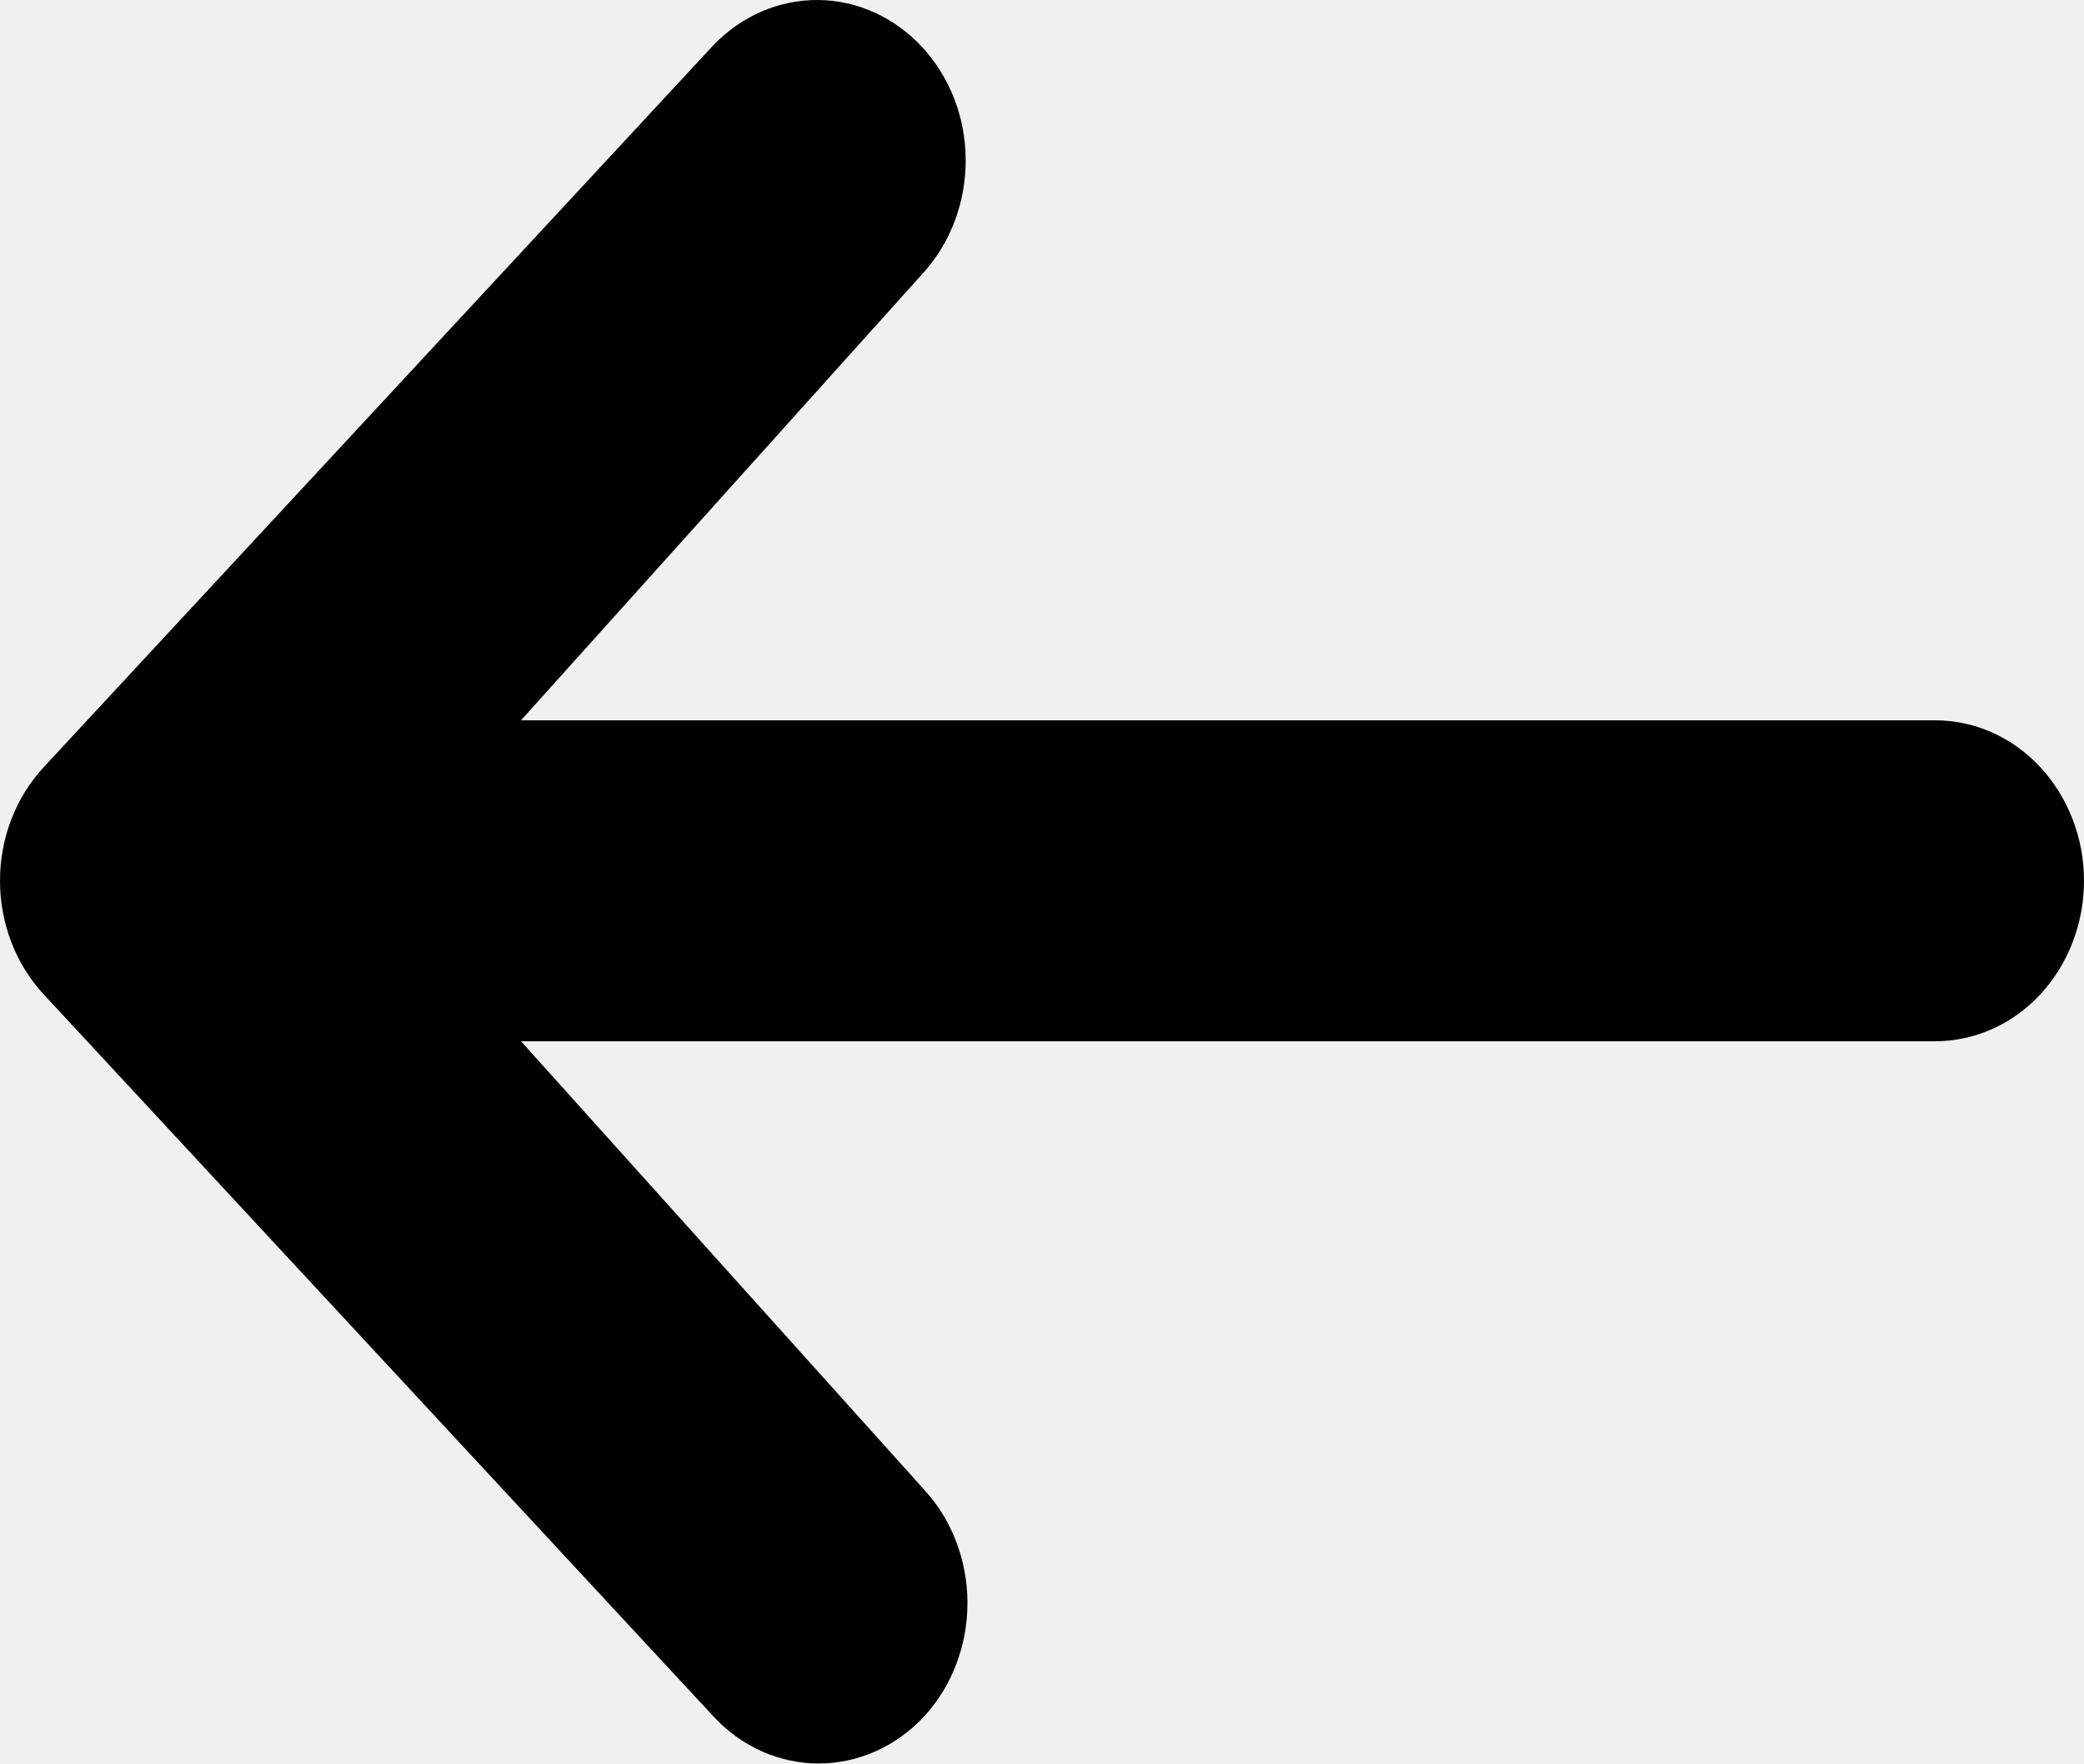
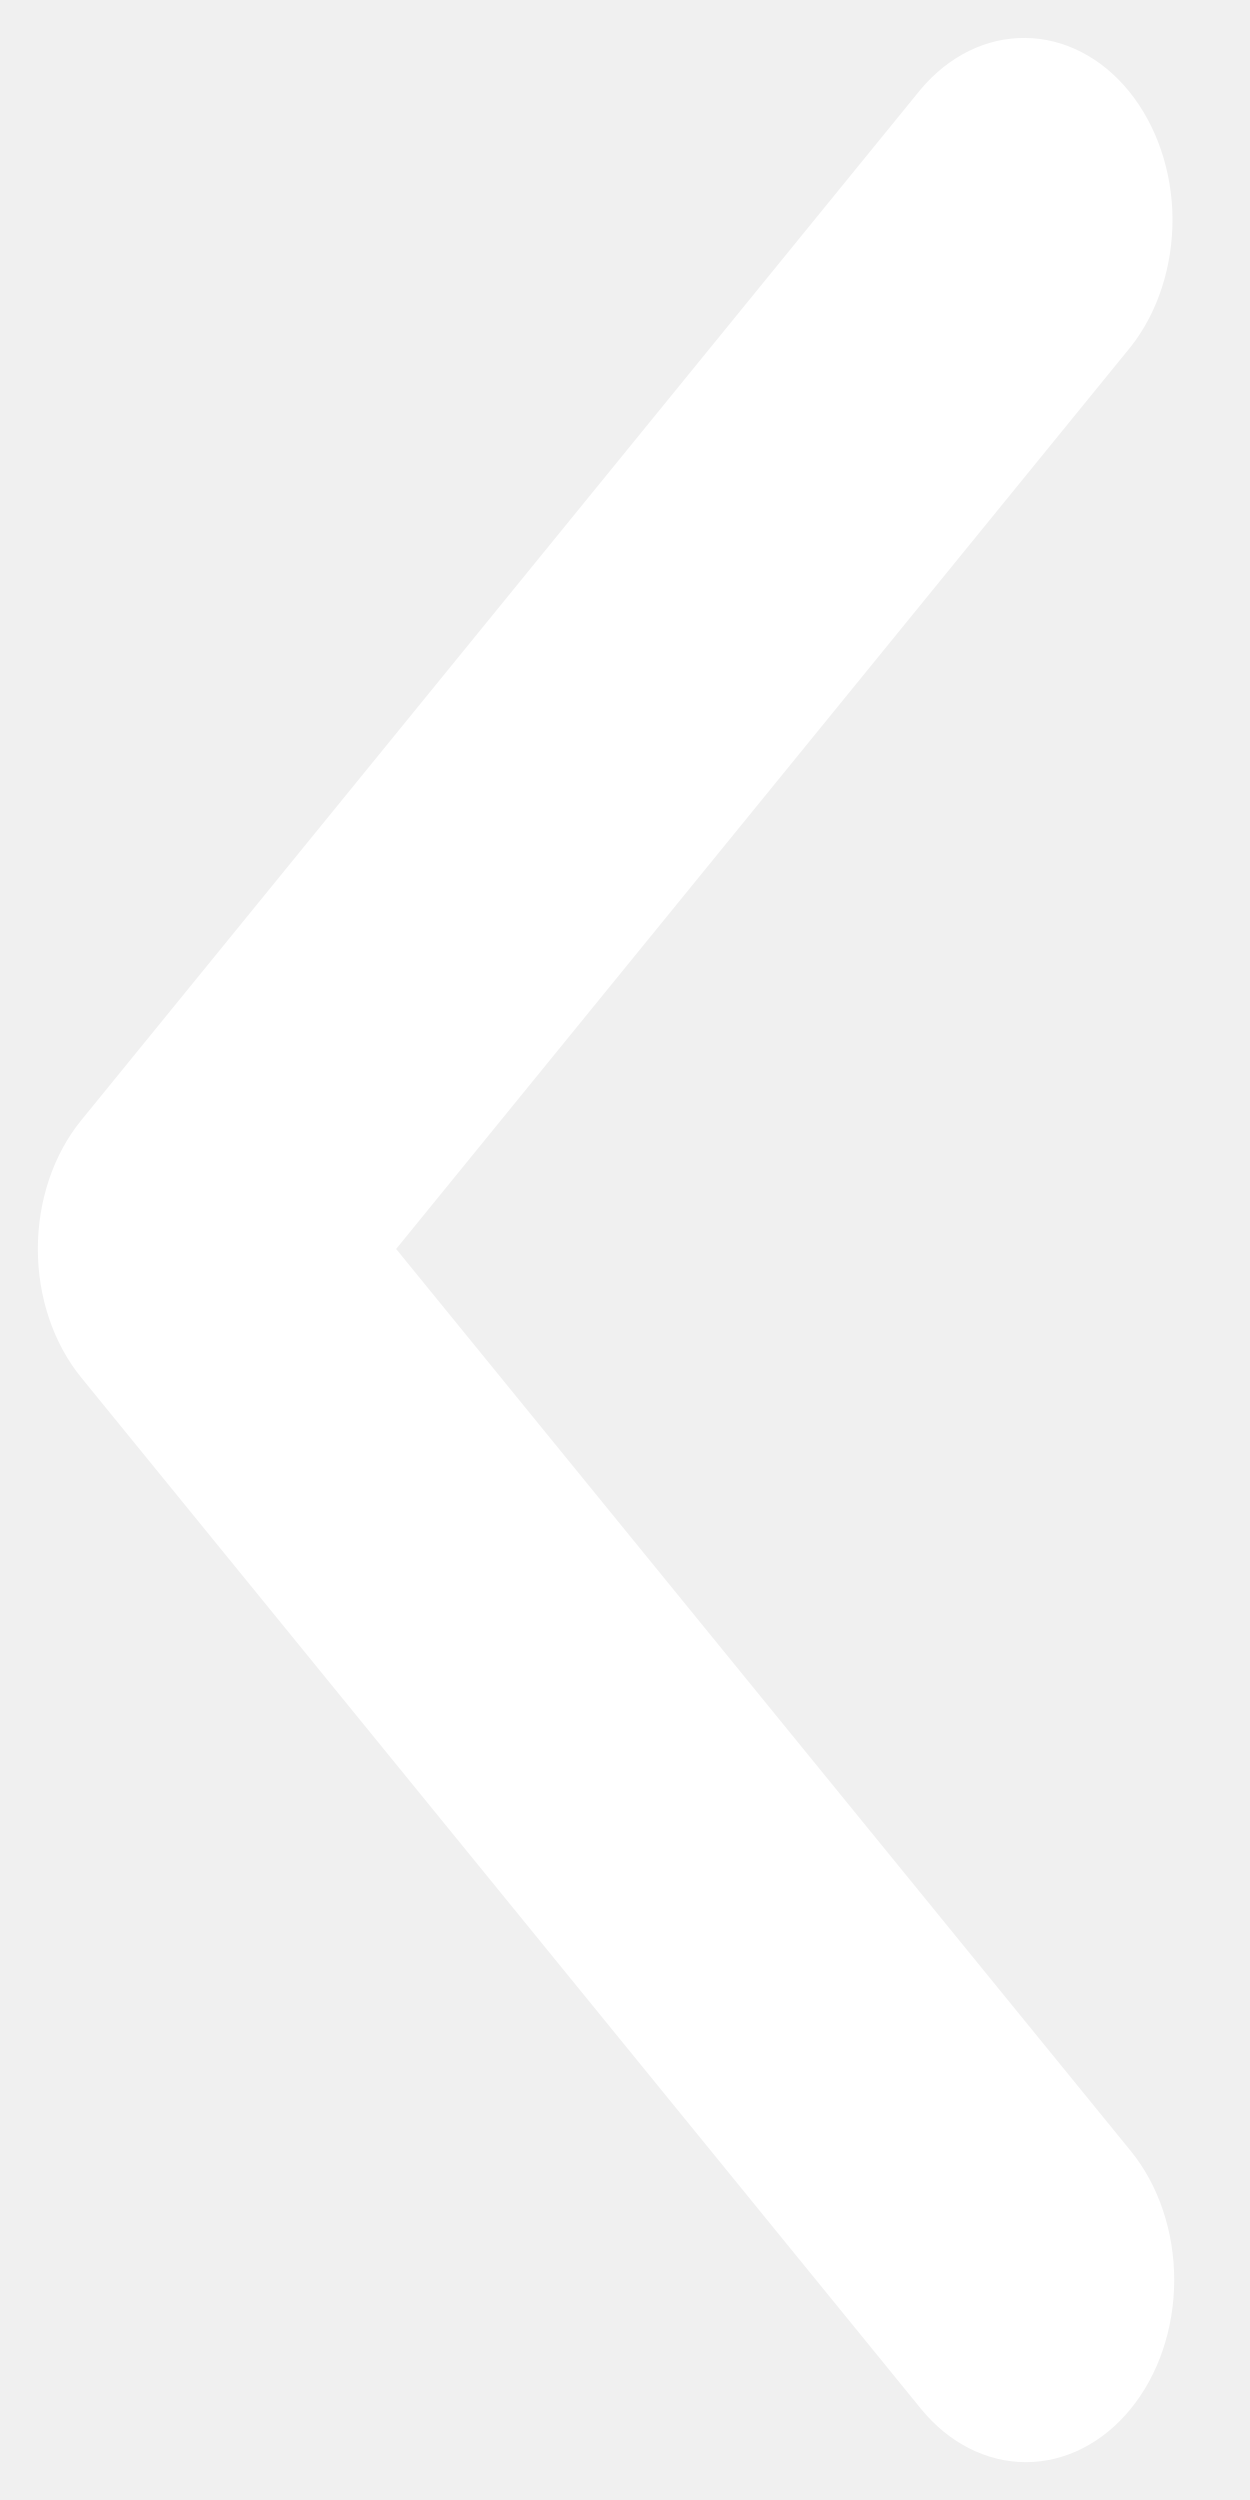
- <svg xmlns="http://www.w3.org/2000/svg" width="13" height="11" viewBox="0 0 13 11" fill="none">
-   <path d="M5.764 10.707C5.589 10.895 5.353 11 5.107 11C4.861 11 4.625 10.895 4.451 10.707L0.272 6.202C0.098 6.014 0 5.759 0 5.494C0 5.228 0.098 4.974 0.272 4.786L4.451 0.281C4.626 0.099 4.86 -0.002 5.104 3.8147e-05C5.347 0.002 5.58 0.108 5.752 0.293C5.924 0.479 6.022 0.73 6.024 0.992C6.026 1.255 5.933 1.508 5.764 1.697L3.25 4.493L12.071 4.493C12.318 4.493 12.554 4.598 12.728 4.786C12.902 4.974 13 5.228 13 5.494C13 5.759 12.902 6.014 12.728 6.202C12.554 6.39 12.318 6.495 12.071 6.495L3.25 6.495L5.764 9.291C5.938 9.479 6.035 9.734 6.035 9.999C6.035 10.264 5.938 10.519 5.764 10.707Z" fill="black" />
+ <svg xmlns="http://www.w3.org/2000/svg" width="11" height="22" viewBox="0 0 11 22" fill="none">
+   <path d="M9.951 21.197C10.196 20.896 10.333 20.489 10.333 20.063C10.333 19.638 10.196 19.23 9.951 18.929L3.486 10.991L9.951 3.051C10.189 2.749 10.32 2.344 10.318 1.923C10.315 1.503 10.177 1.101 9.935 0.803C9.693 0.506 9.365 0.337 9.023 0.334C8.68 0.33 8.351 0.492 8.104 0.784L0.716 9.857C0.471 10.157 0.333 10.565 0.333 10.991C0.333 11.416 0.471 11.824 0.716 12.124L8.104 21.197C8.349 21.498 8.681 21.667 9.028 21.667C9.374 21.667 9.706 21.498 9.951 21.197Z" fill="white" />
</svg>
